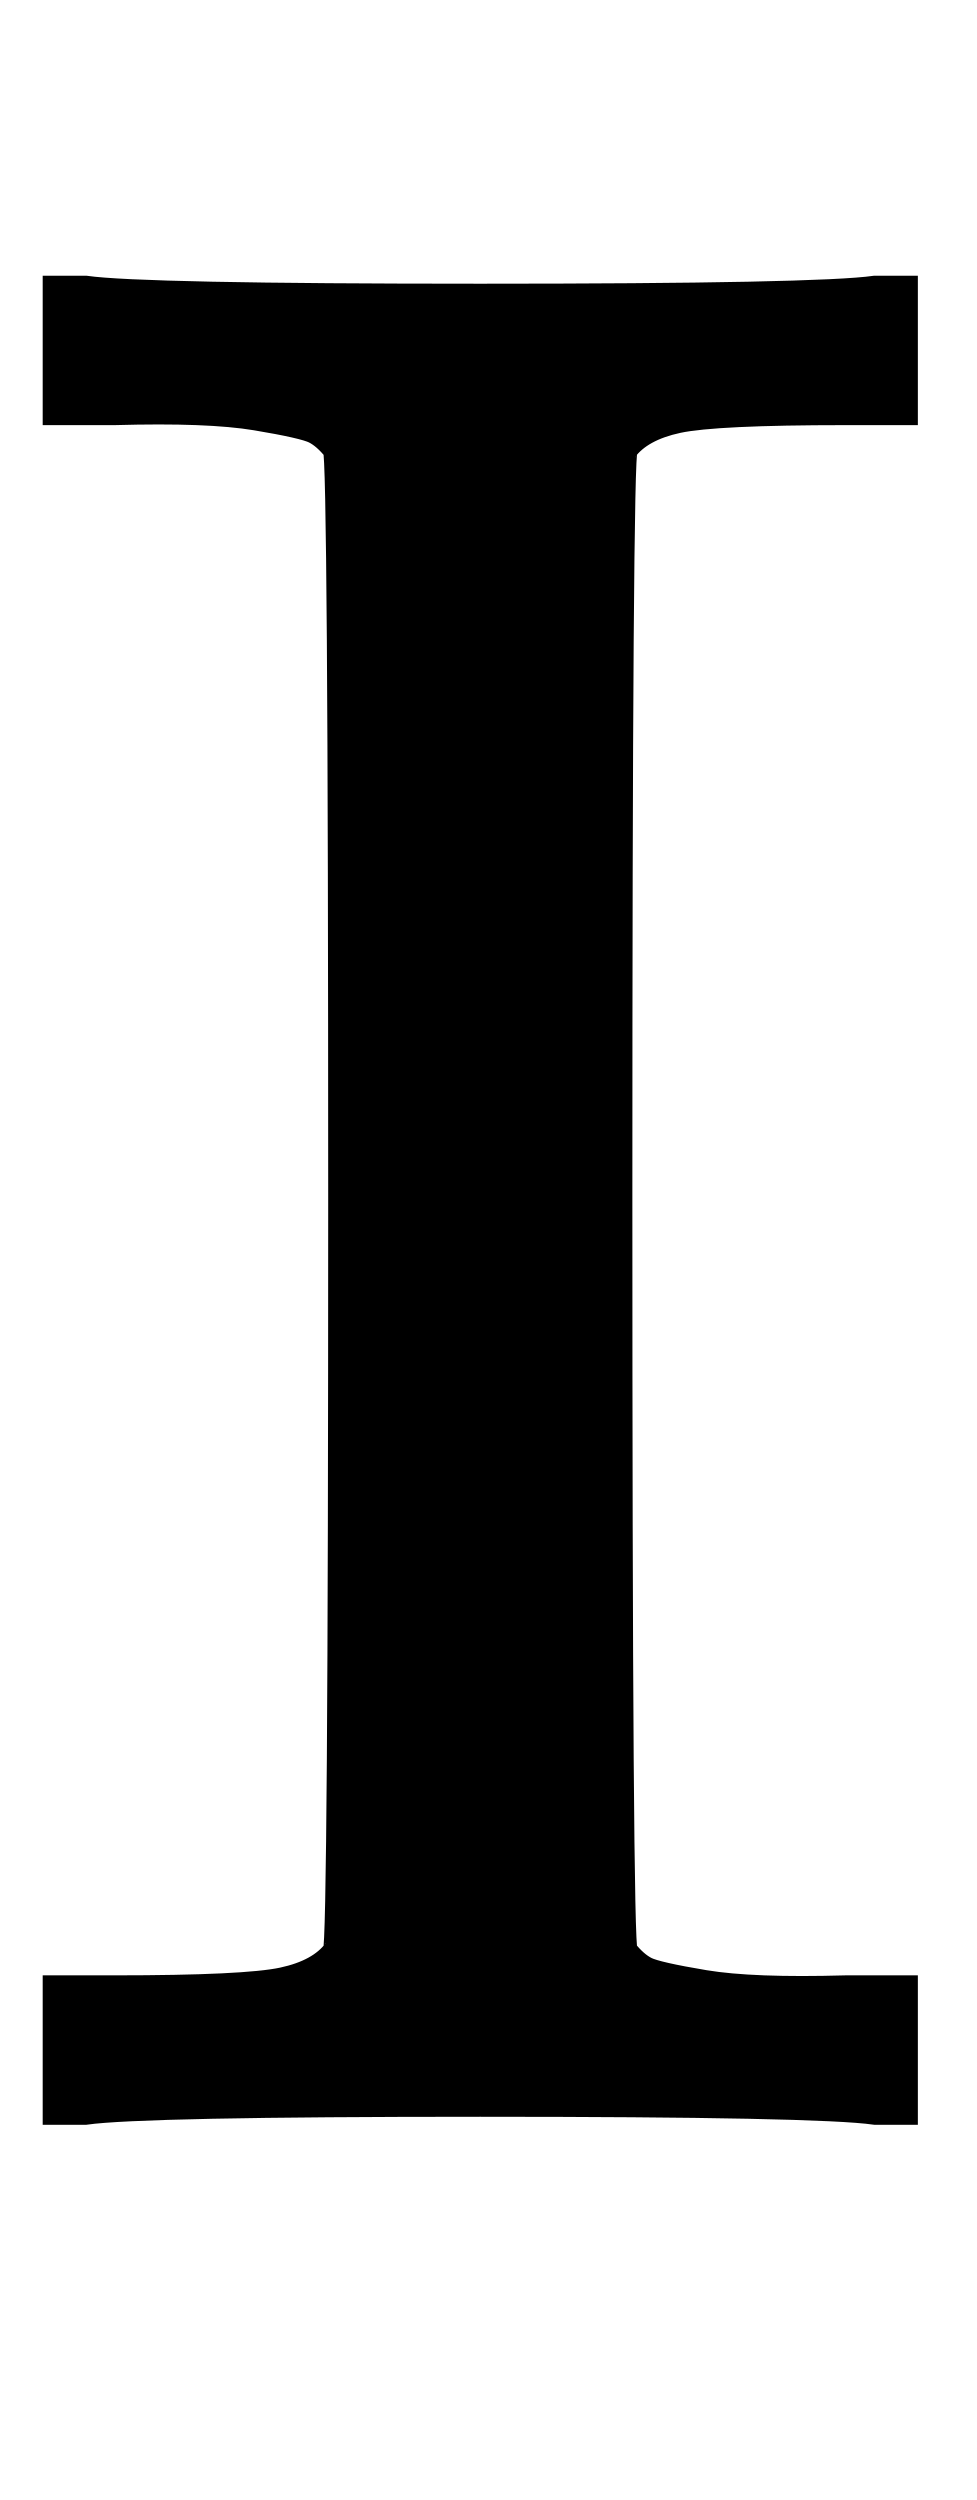
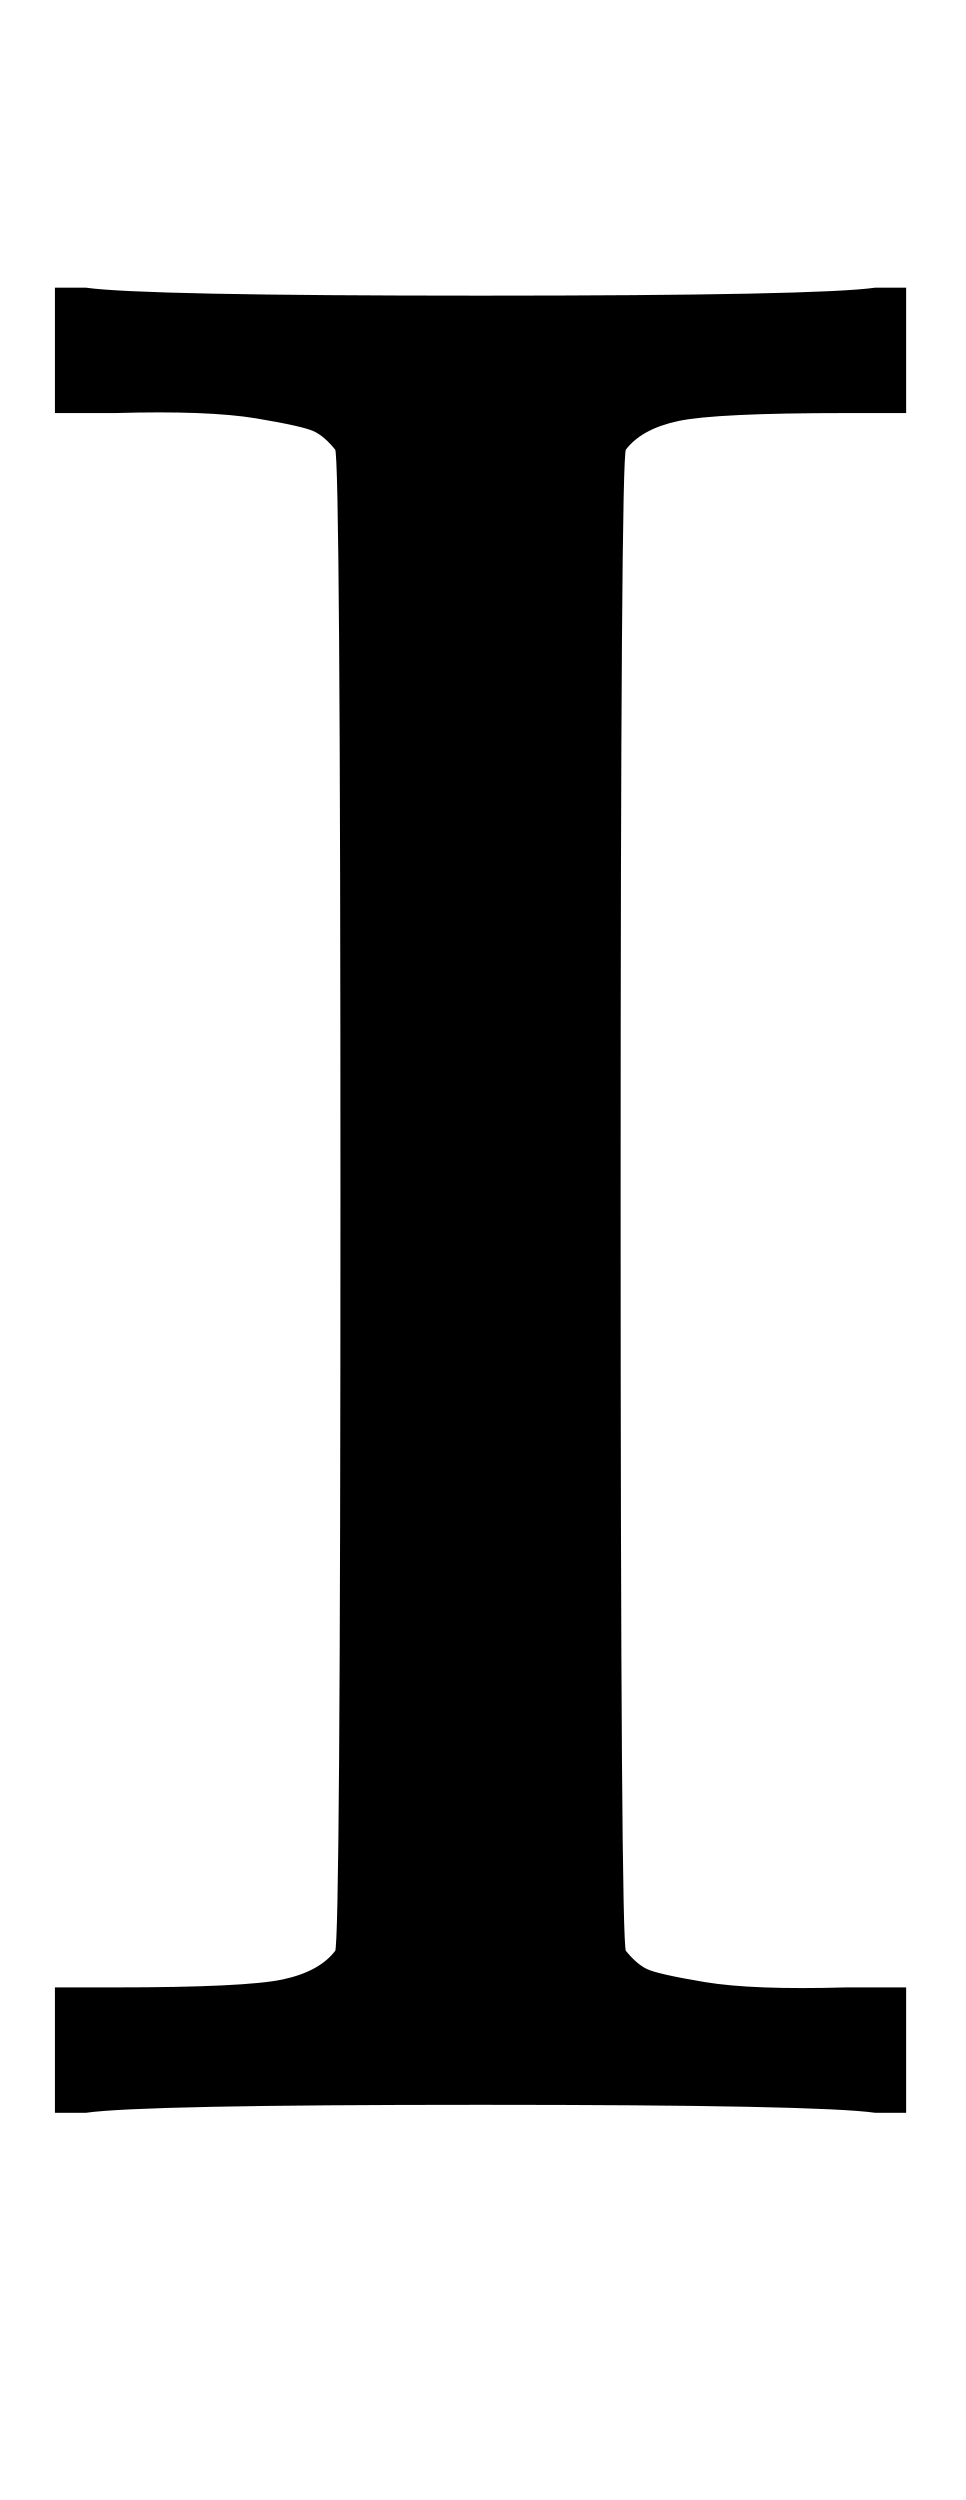
- <svg xmlns="http://www.w3.org/2000/svg" xmlns:xlink="http://www.w3.org/1999/xlink" width="0.85ex" height="2.176ex" style="vertical-align: -0.338ex;" viewBox="0 -791.3 366 936.9">
-   <defs>
-     <path stroke-width="10" id="E1-MJMAIN-49" d="M328 0Q307 3 180 3T32 0H21V46H43Q92 46 106 49T126 60Q128 63 128 342Q128 620 126 623Q122 628 118 630T96 635T43 637H21V683H32Q53 680 180 680T328 683H339V637H317Q268 637 254 634T234 623Q232 620 232 342Q232 63 234 60Q238 55 242 53T264 48T317 46H339V0H328Z" />
+ <svg xmlns="http://www.w3.org/2000/svg" xmlns:xlink="http://www.w3.org/1999/xlink" width="0.84ex" height="2.176ex" style="vertical-align: -0.338ex;" viewBox="0 -791.3 361.5 936.9" role="img" focusable="false" aria-labelledby="MathJax-SVG-1-Title">
+   <defs aria-hidden="true">
+     <path stroke-width="1" id="E1-MJMAIN-49" d="M328 0Q307 3 180 3T32 0H21V46H43Q92 46 106 49T126 60Q128 63 128 342Q128 620 126 623Q122 628 118 630T96 635T43 637H21V683H32Q53 680 180 680T328 683H339V637H317Q268 637 254 634T234 623Q232 620 232 342Q232 63 234 60Q238 55 242 53T264 48T317 46H339V0H328Z" />
  </defs>
-   <g stroke="currentColor" fill="currentColor" stroke-width="0" transform="matrix(1 0 0 -1 0 0)">
+   <g stroke="currentColor" fill="currentColor" stroke-width="0" transform="matrix(1 0 0 -1 0 0)" aria-hidden="true">
    <use xlink:href="#E1-MJMAIN-49" x="0" y="0" />
  </g>
</svg>
